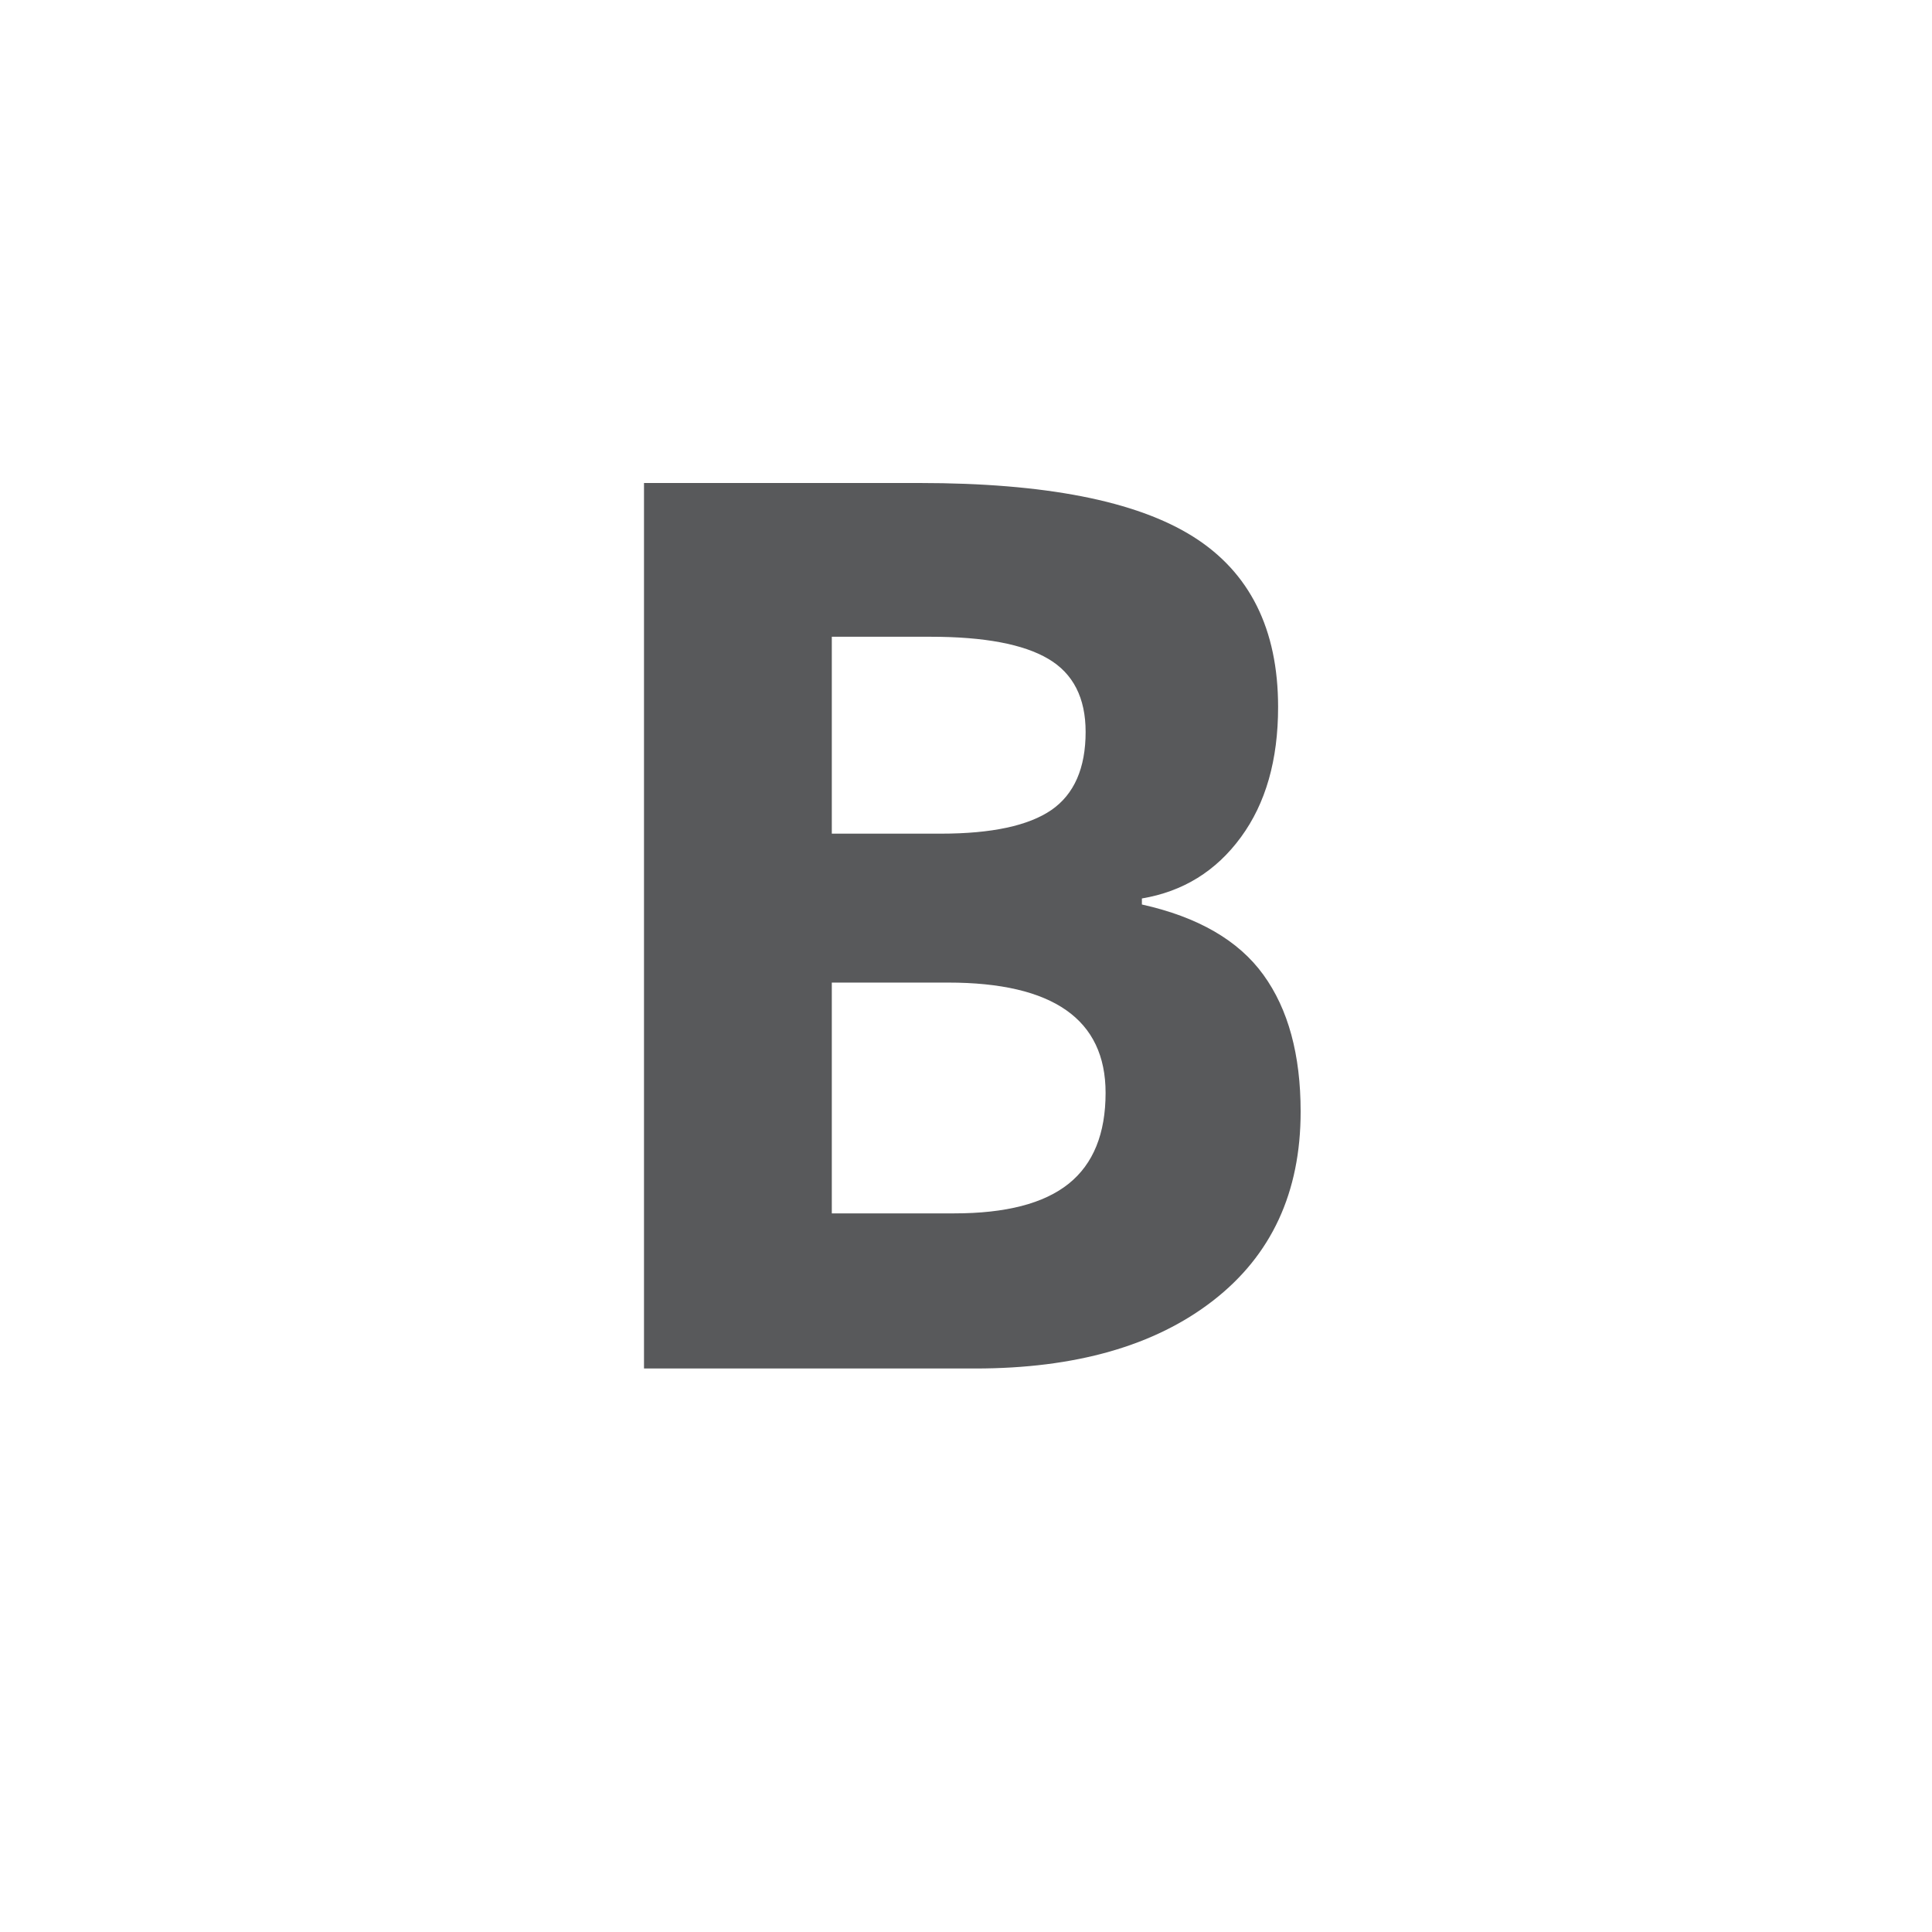
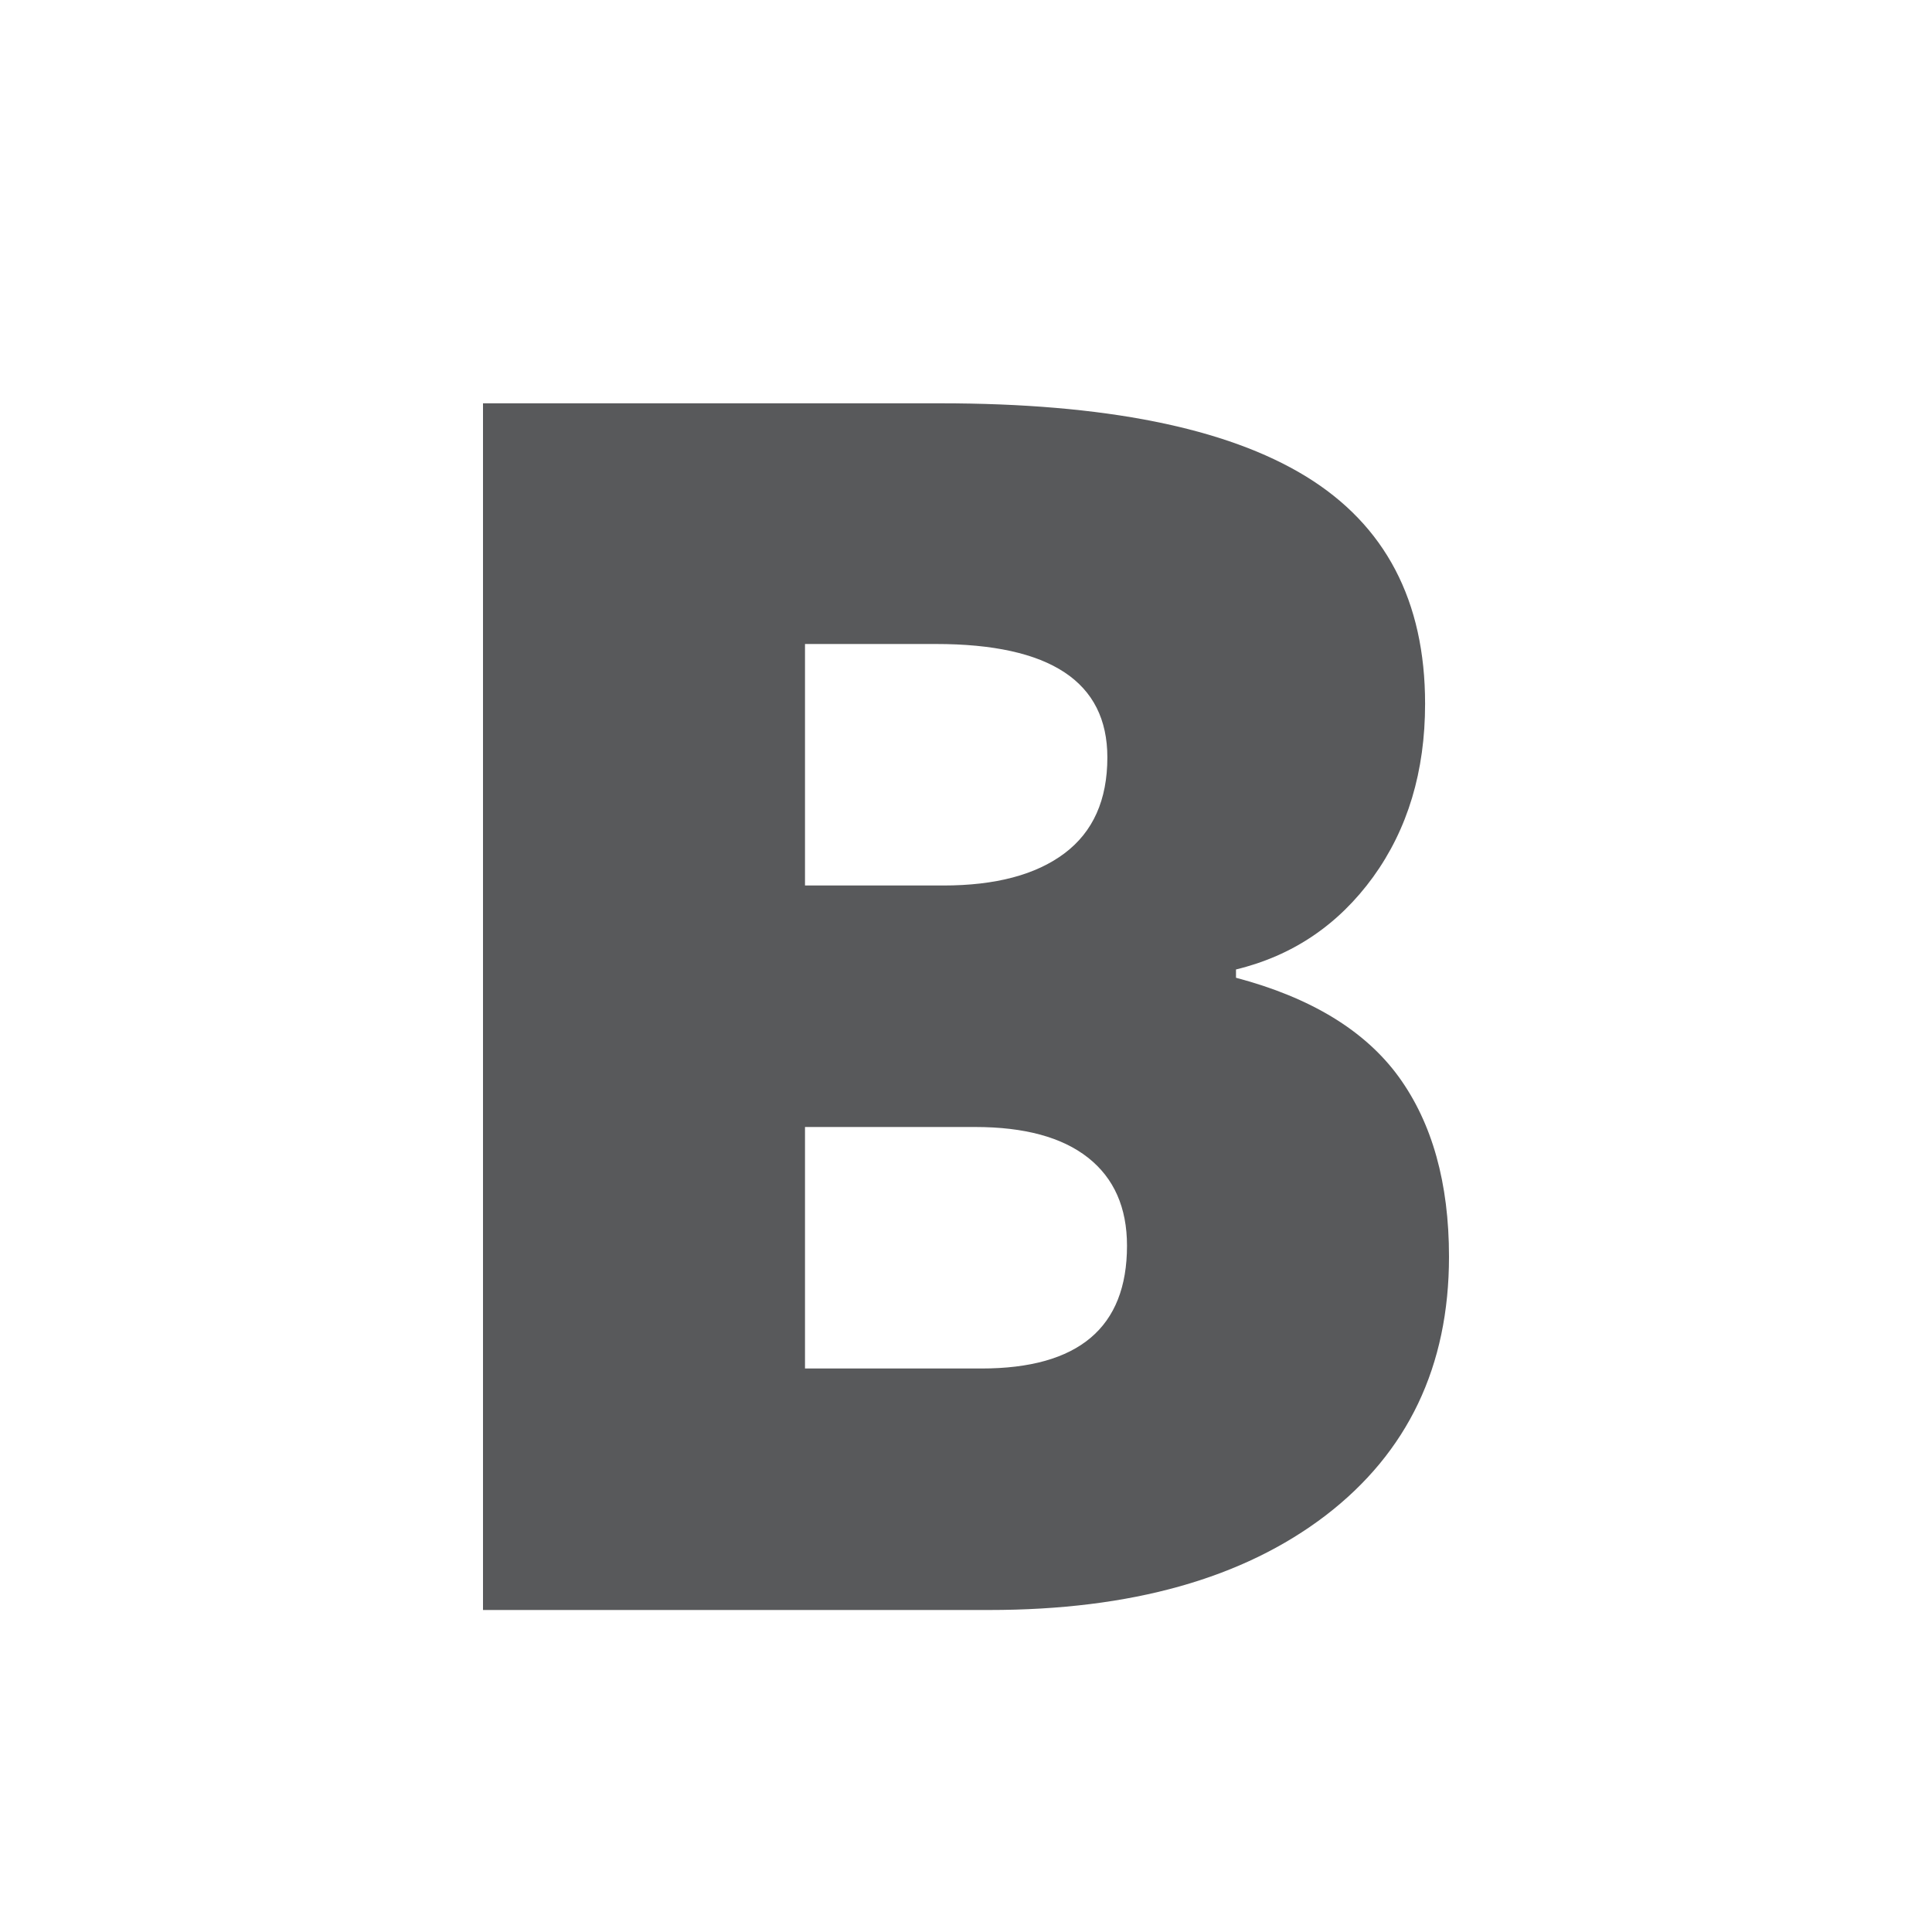
- <svg xmlns="http://www.w3.org/2000/svg" version="1.1" x="0px" y="0px" width="24px" height="24px" viewBox="0 0 24 24" enable-background="new 0 0 24 24" xml:space="preserve">
+ <svg xmlns="http://www.w3.org/2000/svg" version="1.1" x="0px" y="0px" viewBox="0 0 24 24" enable-background="new 0 0 24 24" xml:space="preserve">
  <g id="Structural_Icons">
    <g id="minus">
	</g>
    <g id="minus-small">
	</g>
    <g id="plus_1_">
	</g>
    <g id="plus-small">
	</g>
    <g id="ellipsis">
	</g>
    <g id="checkmark">
	</g>
    <g id="menu">
	</g>
    <g id="cross">
	</g>
    <g id="arrow">
	</g>
  </g>
  <g id="Form_Icons">
    <g id="attachment">
	</g>
-     <g>
-       <path fill="#58595B" d="M8,6h3.423c1.561,0,2.692,0.222,3.398,0.666c0.704,0.443,1.056,1.149,1.056,2.117    c0,0.657-0.153,1.196-0.462,1.617c-0.309,0.422-0.719,0.675-1.23,0.761v0.075c0.697,0.155,1.2,0.446,1.509,0.873    c0.309,0.426,0.463,0.993,0.463,1.7c0,1.003-0.362,1.785-1.088,2.348C14.345,16.719,13.359,17,12.115,17H8V6z M10.333,10.356    h1.354c0.633,0,1.09-0.099,1.374-0.294c0.282-0.195,0.425-0.519,0.425-0.97c0-0.422-0.154-0.725-0.463-0.907    C12.714,8.002,12.226,7.91,11.56,7.91h-1.227V10.356z M10.333,12.206v2.867h1.52c0.642,0,1.115-0.122,1.423-0.369    c0.305-0.245,0.458-0.621,0.458-1.128c0-0.912-0.652-1.37-1.956-1.37H10.333z" />
-     </g>
+     <path fill="#58595B" d="M17.375,13.376c-0.418-0.574-1.092-0.984-2.021-1.23v-0.103c0.705-0.171,1.271-0.554,1.703-1.148   c0.43-0.595,0.646-1.312,0.646-2.153c0-1.278-0.494-2.22-1.482-2.825c-0.988-0.604-2.5-0.907-4.538-0.907H6V20h6.288   c1.764,0,3.155-0.392,4.179-1.174C17.488,18.043,18,16.972,18,15.611C18,14.695,17.791,13.95,17.375,13.376z M10,8h1.627   c1.42,0,2.129,0.47,2.129,1.409c0,0.527-0.177,0.924-0.532,1.191c-0.355,0.267-0.857,0.4-1.505,0.4H10V8z M12.192,17H10v-3h2.114   c0.612,0,1.08,0.127,1.402,0.381C13.838,14.635,14,15,14,15.475C14,16.492,13.397,17,12.192,17z" />
  </g>
  <g id="Status_Icons">
    <g id="bell">
	</g>
  </g>
  <g id="Action_Icons">
</g>
  <g id="Navigation_Icons">
</g>
  <g id="PLAYGROUND">
</g>
</svg>
